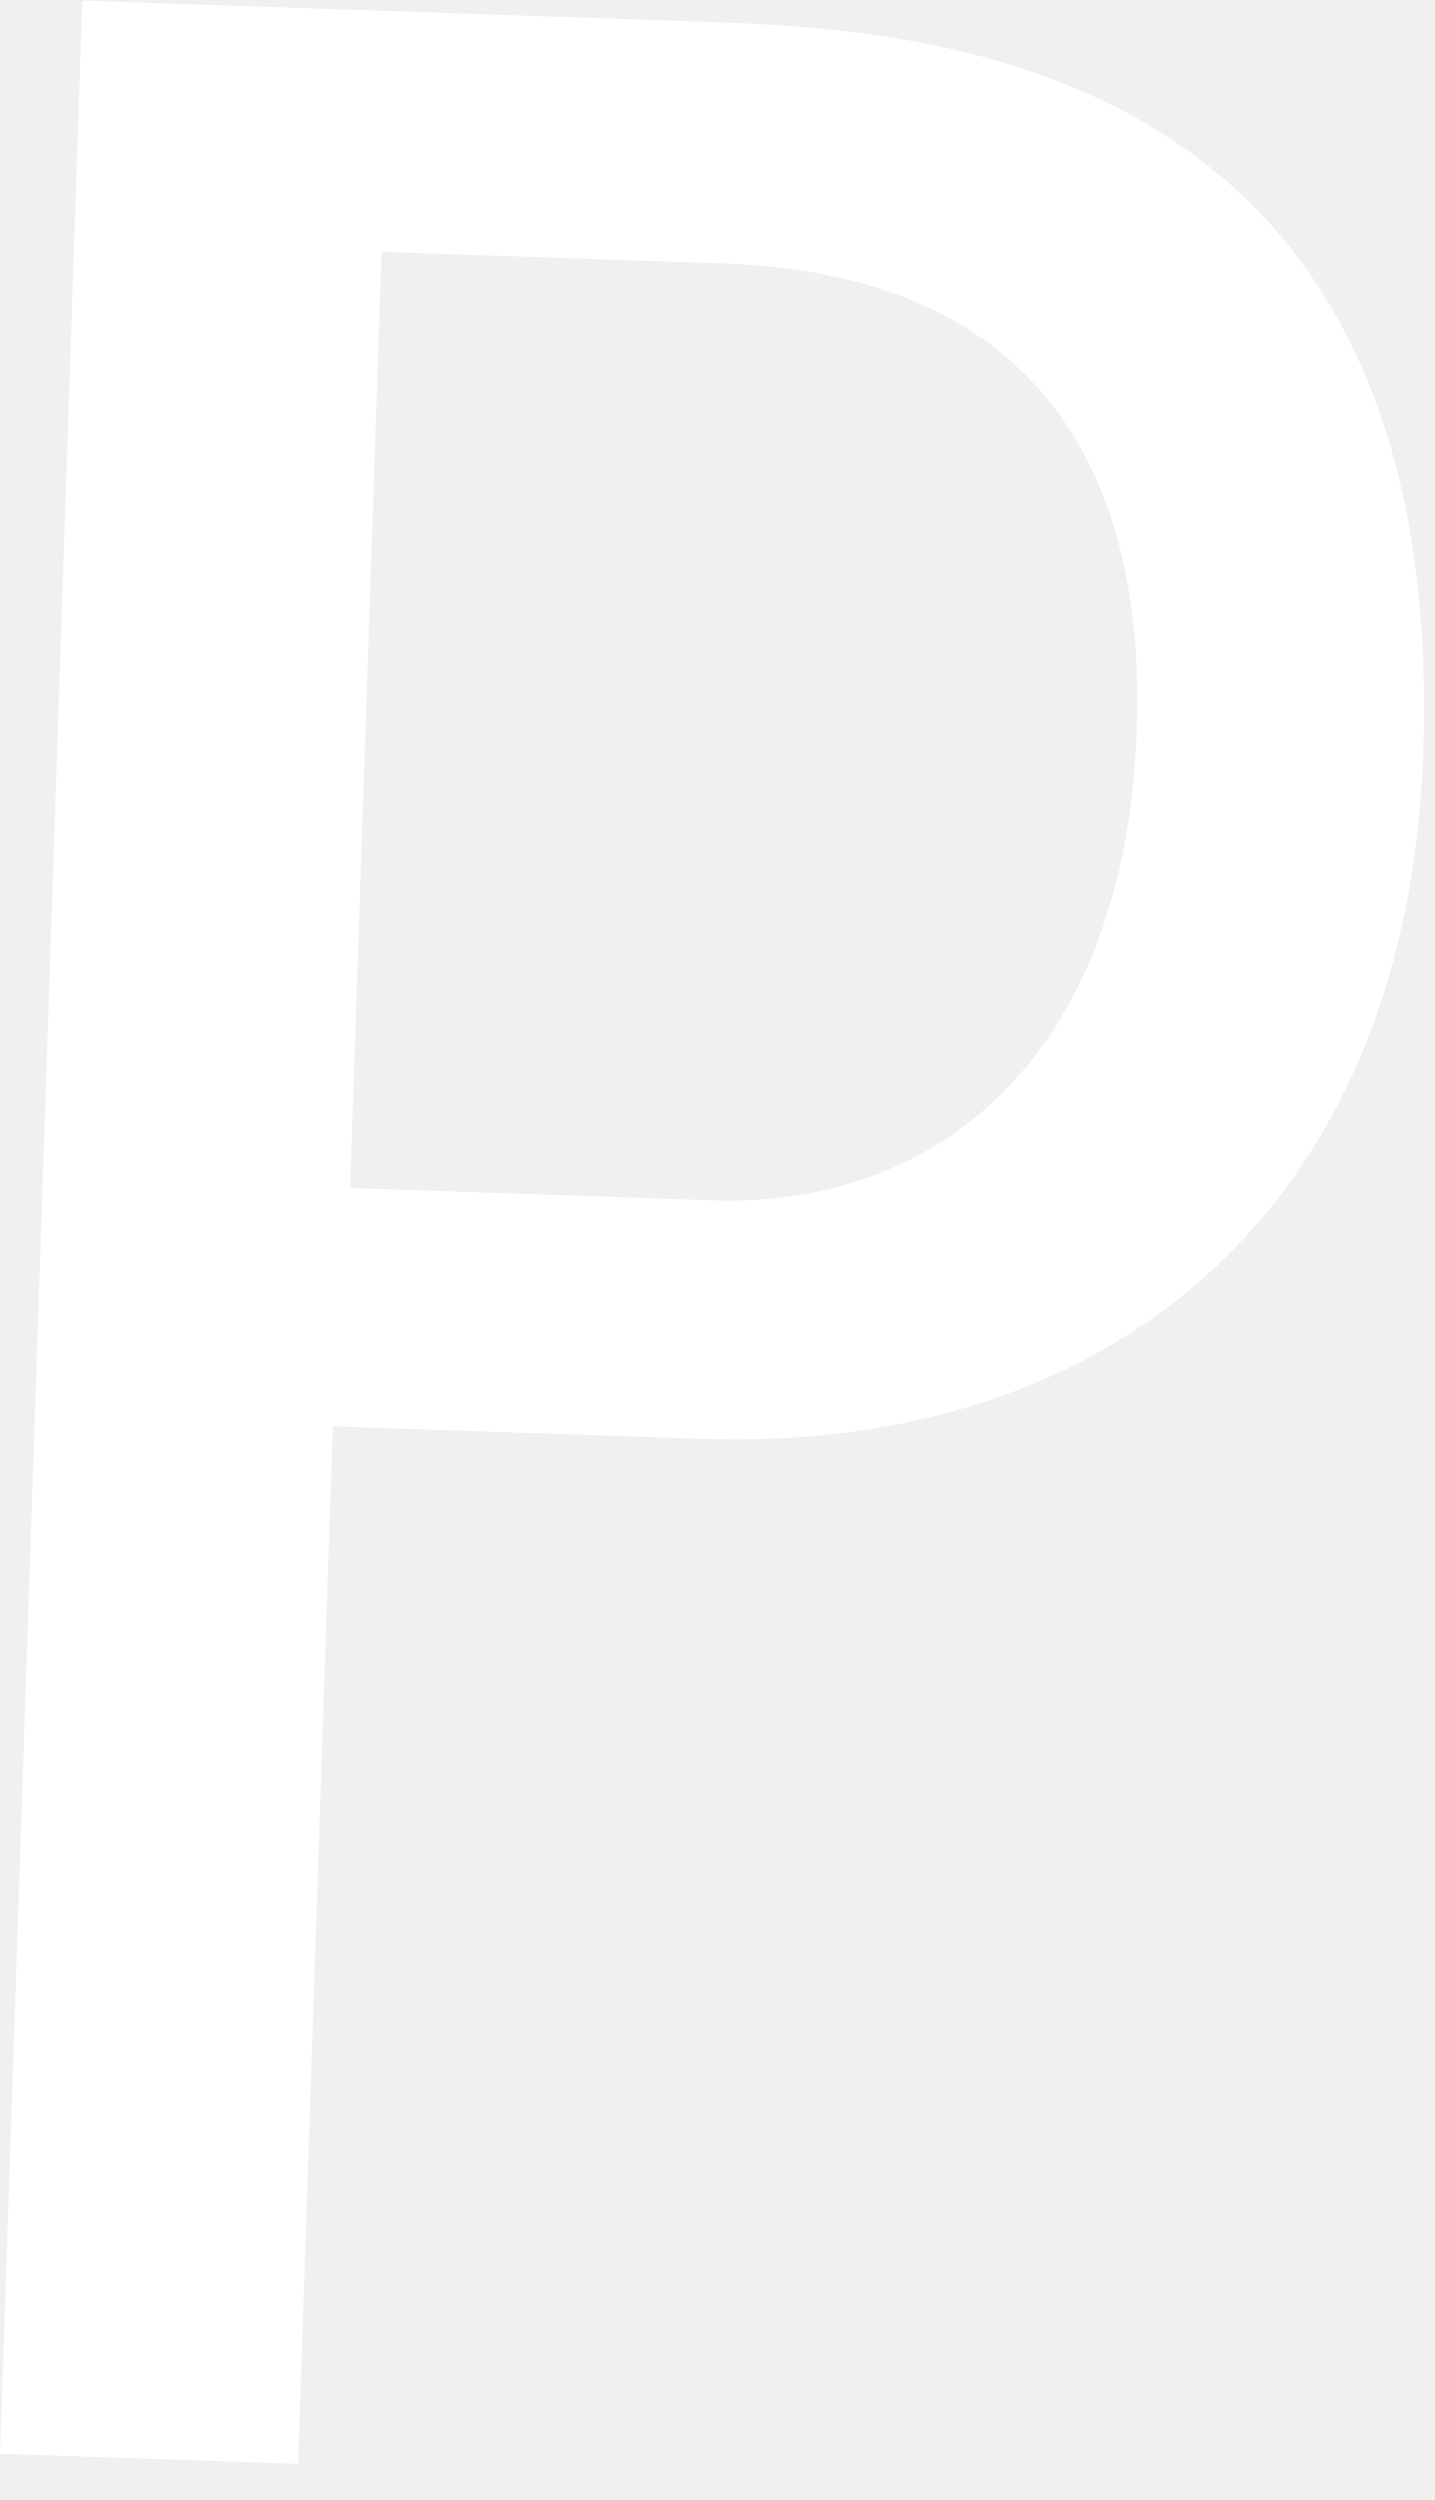
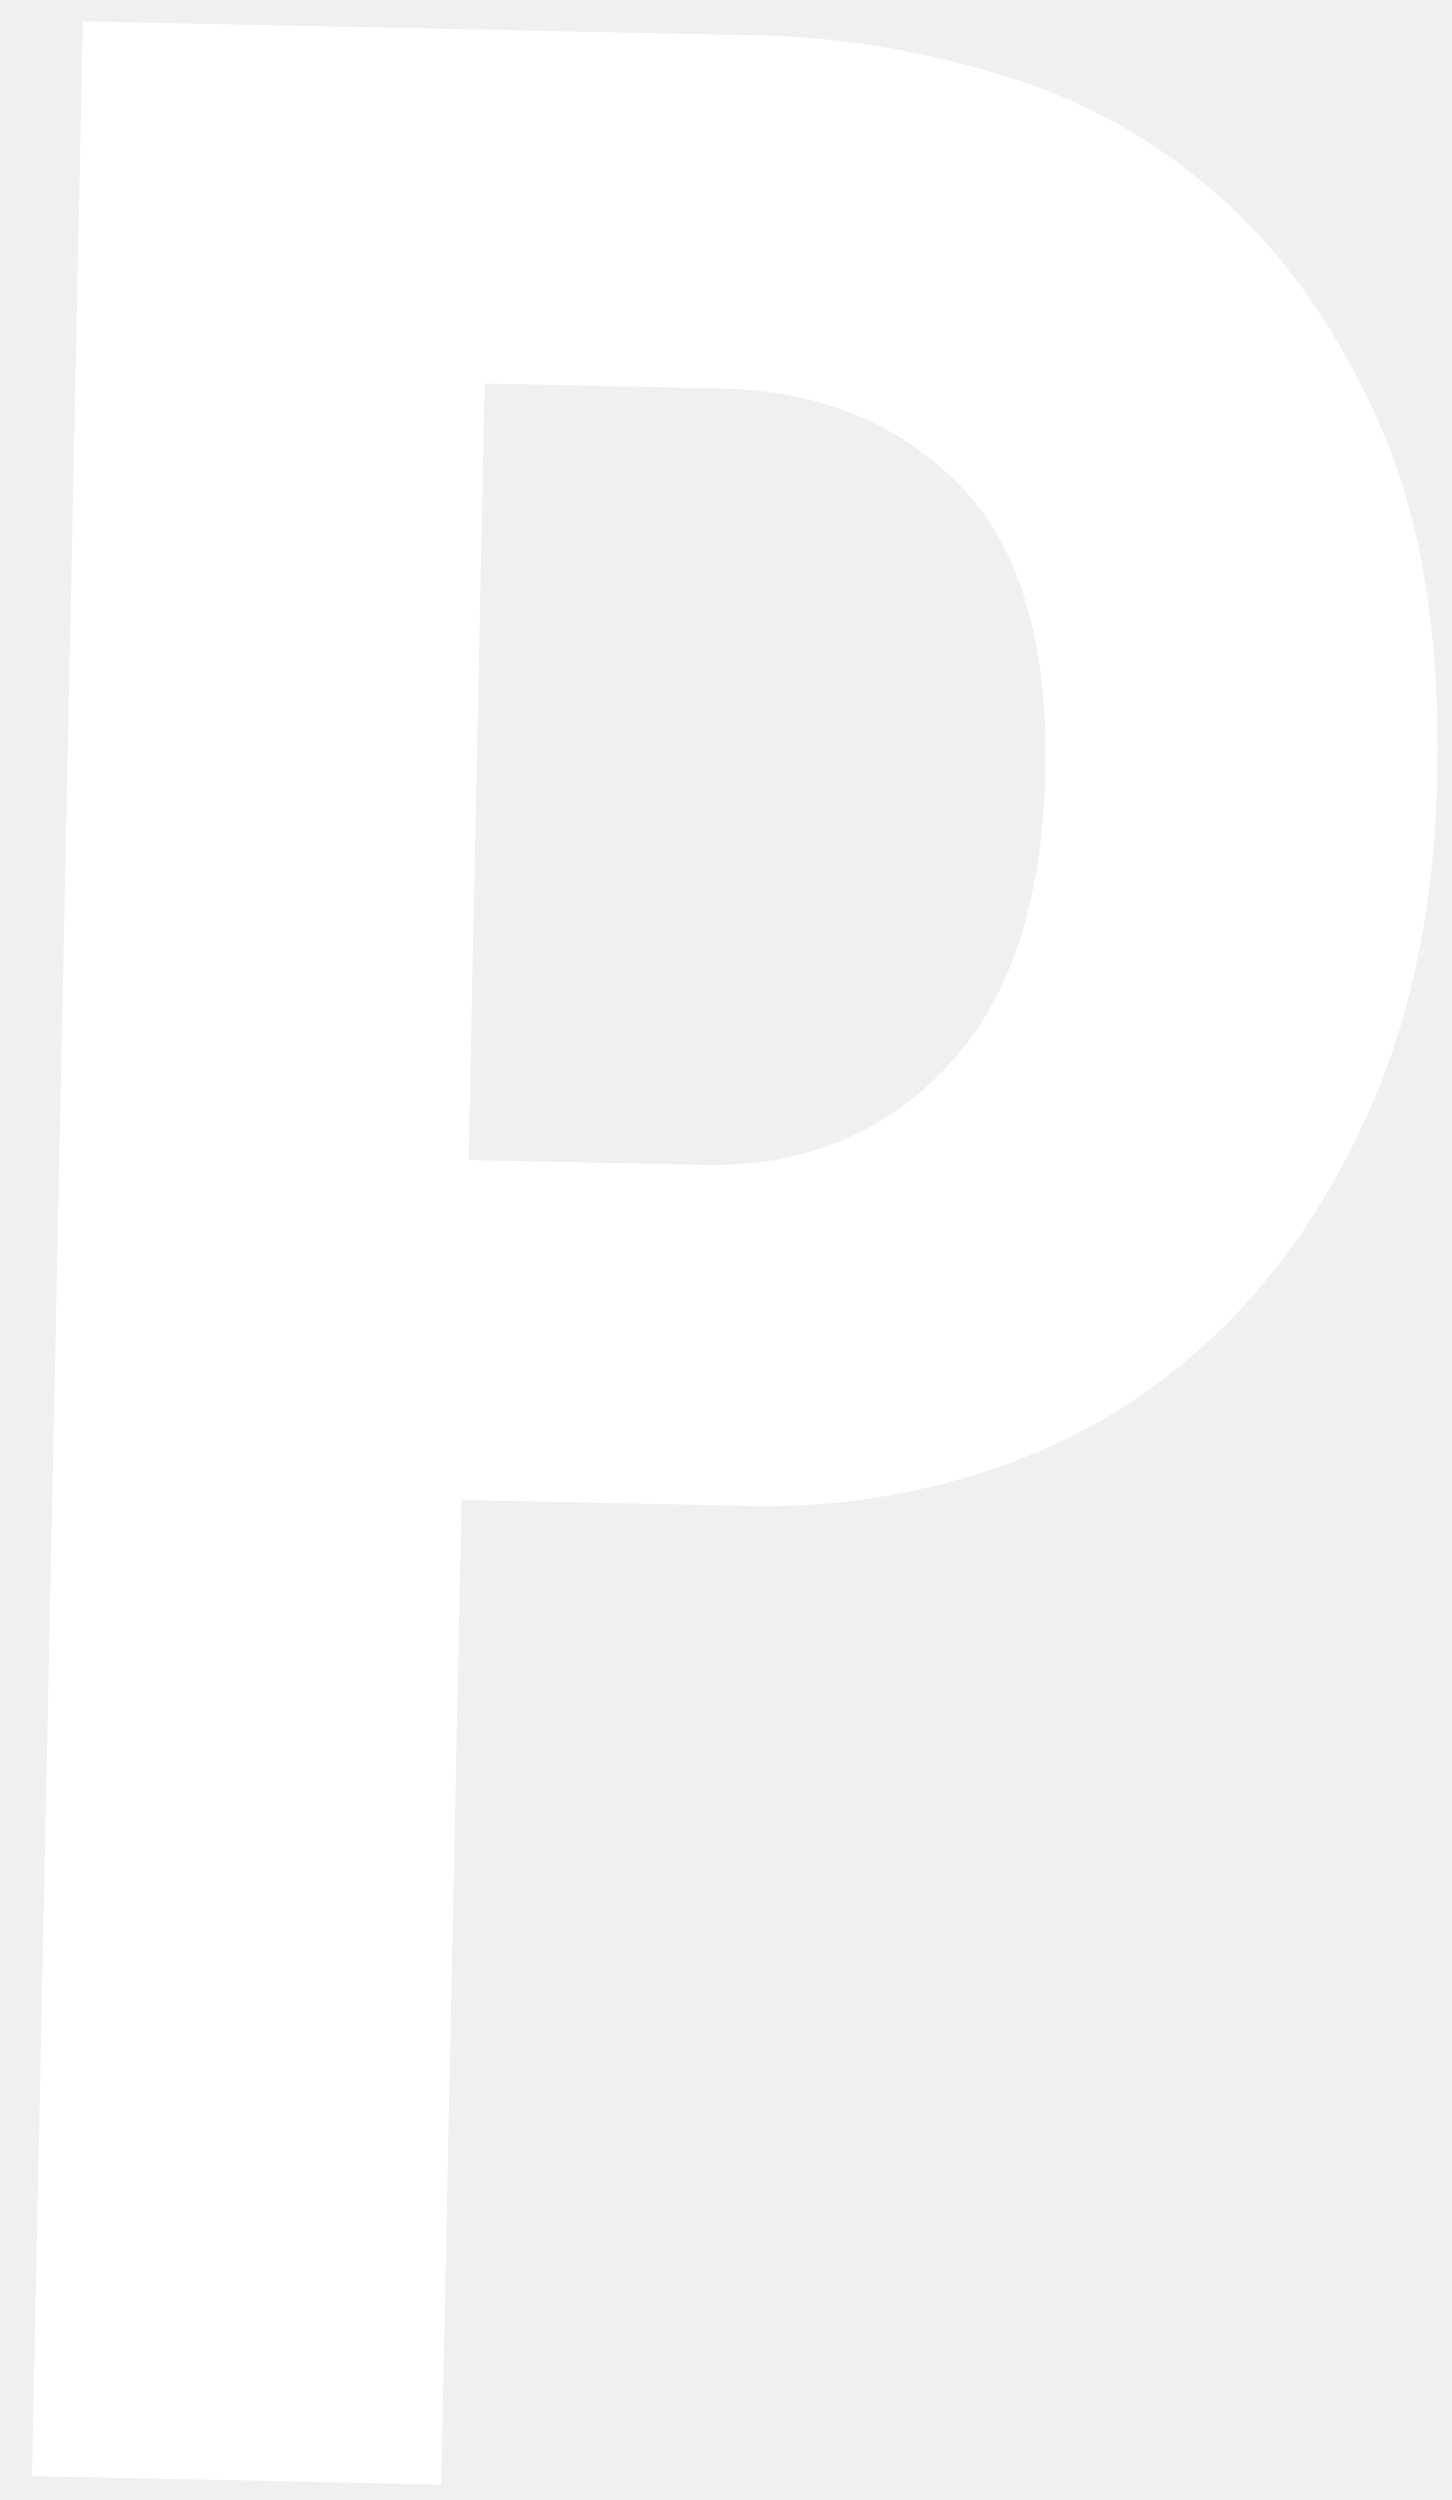
- <svg xmlns="http://www.w3.org/2000/svg" width="35px" height="61px" viewBox="0 0 35 61" version="1.1">
+ <svg xmlns="http://www.w3.org/2000/svg" width="36px" height="62px" viewBox="0 0 36 62" version="1.1">
+   <description>Created with Sketch (http://www.bohemiancoding.com/sketch)</description>
+   <defs />
  <g id="Page 1" stroke="none" stroke-width="1" fill="none" fill-rule="evenodd">
-     <path d="M1.482,0.292 L16.526,0.54 C21.651,0.625 34.794,0.843 34.517,18.035 C34.338,29.189 27.212,35.279 17.211,35.113 L8.201,34.965 L7.795,60.292 L0.521,60.172 L1.482,0.292 L1.482,0.292 Z M8.521,29.145 L17.376,29.291 C22.773,29.379 27.388,25.703 27.518,17.602 C27.626,10.951 24.575,6.551 17.238,6.43 L8.889,6.292 L8.521,29.145 L8.521,29.145 Z M8.521,29.145" id="Shape" fill="#FFFFFF" transform="translate(17.52098, 30.29212) rotate(-359) translate(-17.52098, -30.29212) " />
+     <path d="M35.645,19.205 C35.581,22.3 35.053,24.999 34.063,27.301 C33.073,29.603 31.792,31.512 30.217,33.028 C28.642,34.544 26.848,35.654 24.832,36.357 C22.818,37.061 20.754,37.391 18.643,37.347 L11.446,37.198 L10.94,61.616 L0.794,61.406 L2.056,0.531 L18.865,0.88 C20.81,0.92 22.806,1.249 24.851,1.864 C26.898,2.48 28.72,3.507 30.322,4.945 C31.922,6.384 33.226,8.261 34.238,10.575 C35.246,12.889 35.717,15.765 35.645,19.205 L35.645,19.205 Z M25.926,19.133 C25.994,15.881 25.27,13.496 23.752,11.981 C22.234,10.466 20.273,9.682 17.866,9.632 L12.019,9.511 L11.62,28.771 L17.467,28.892 C19.873,28.942 21.869,28.142 23.451,26.491 C25.033,24.839 25.859,22.387 25.926,19.133 L25.926,19.133 Z M25.926,19.133" id="Shape" fill="#FFFFFF" />
  </g>
</svg>
